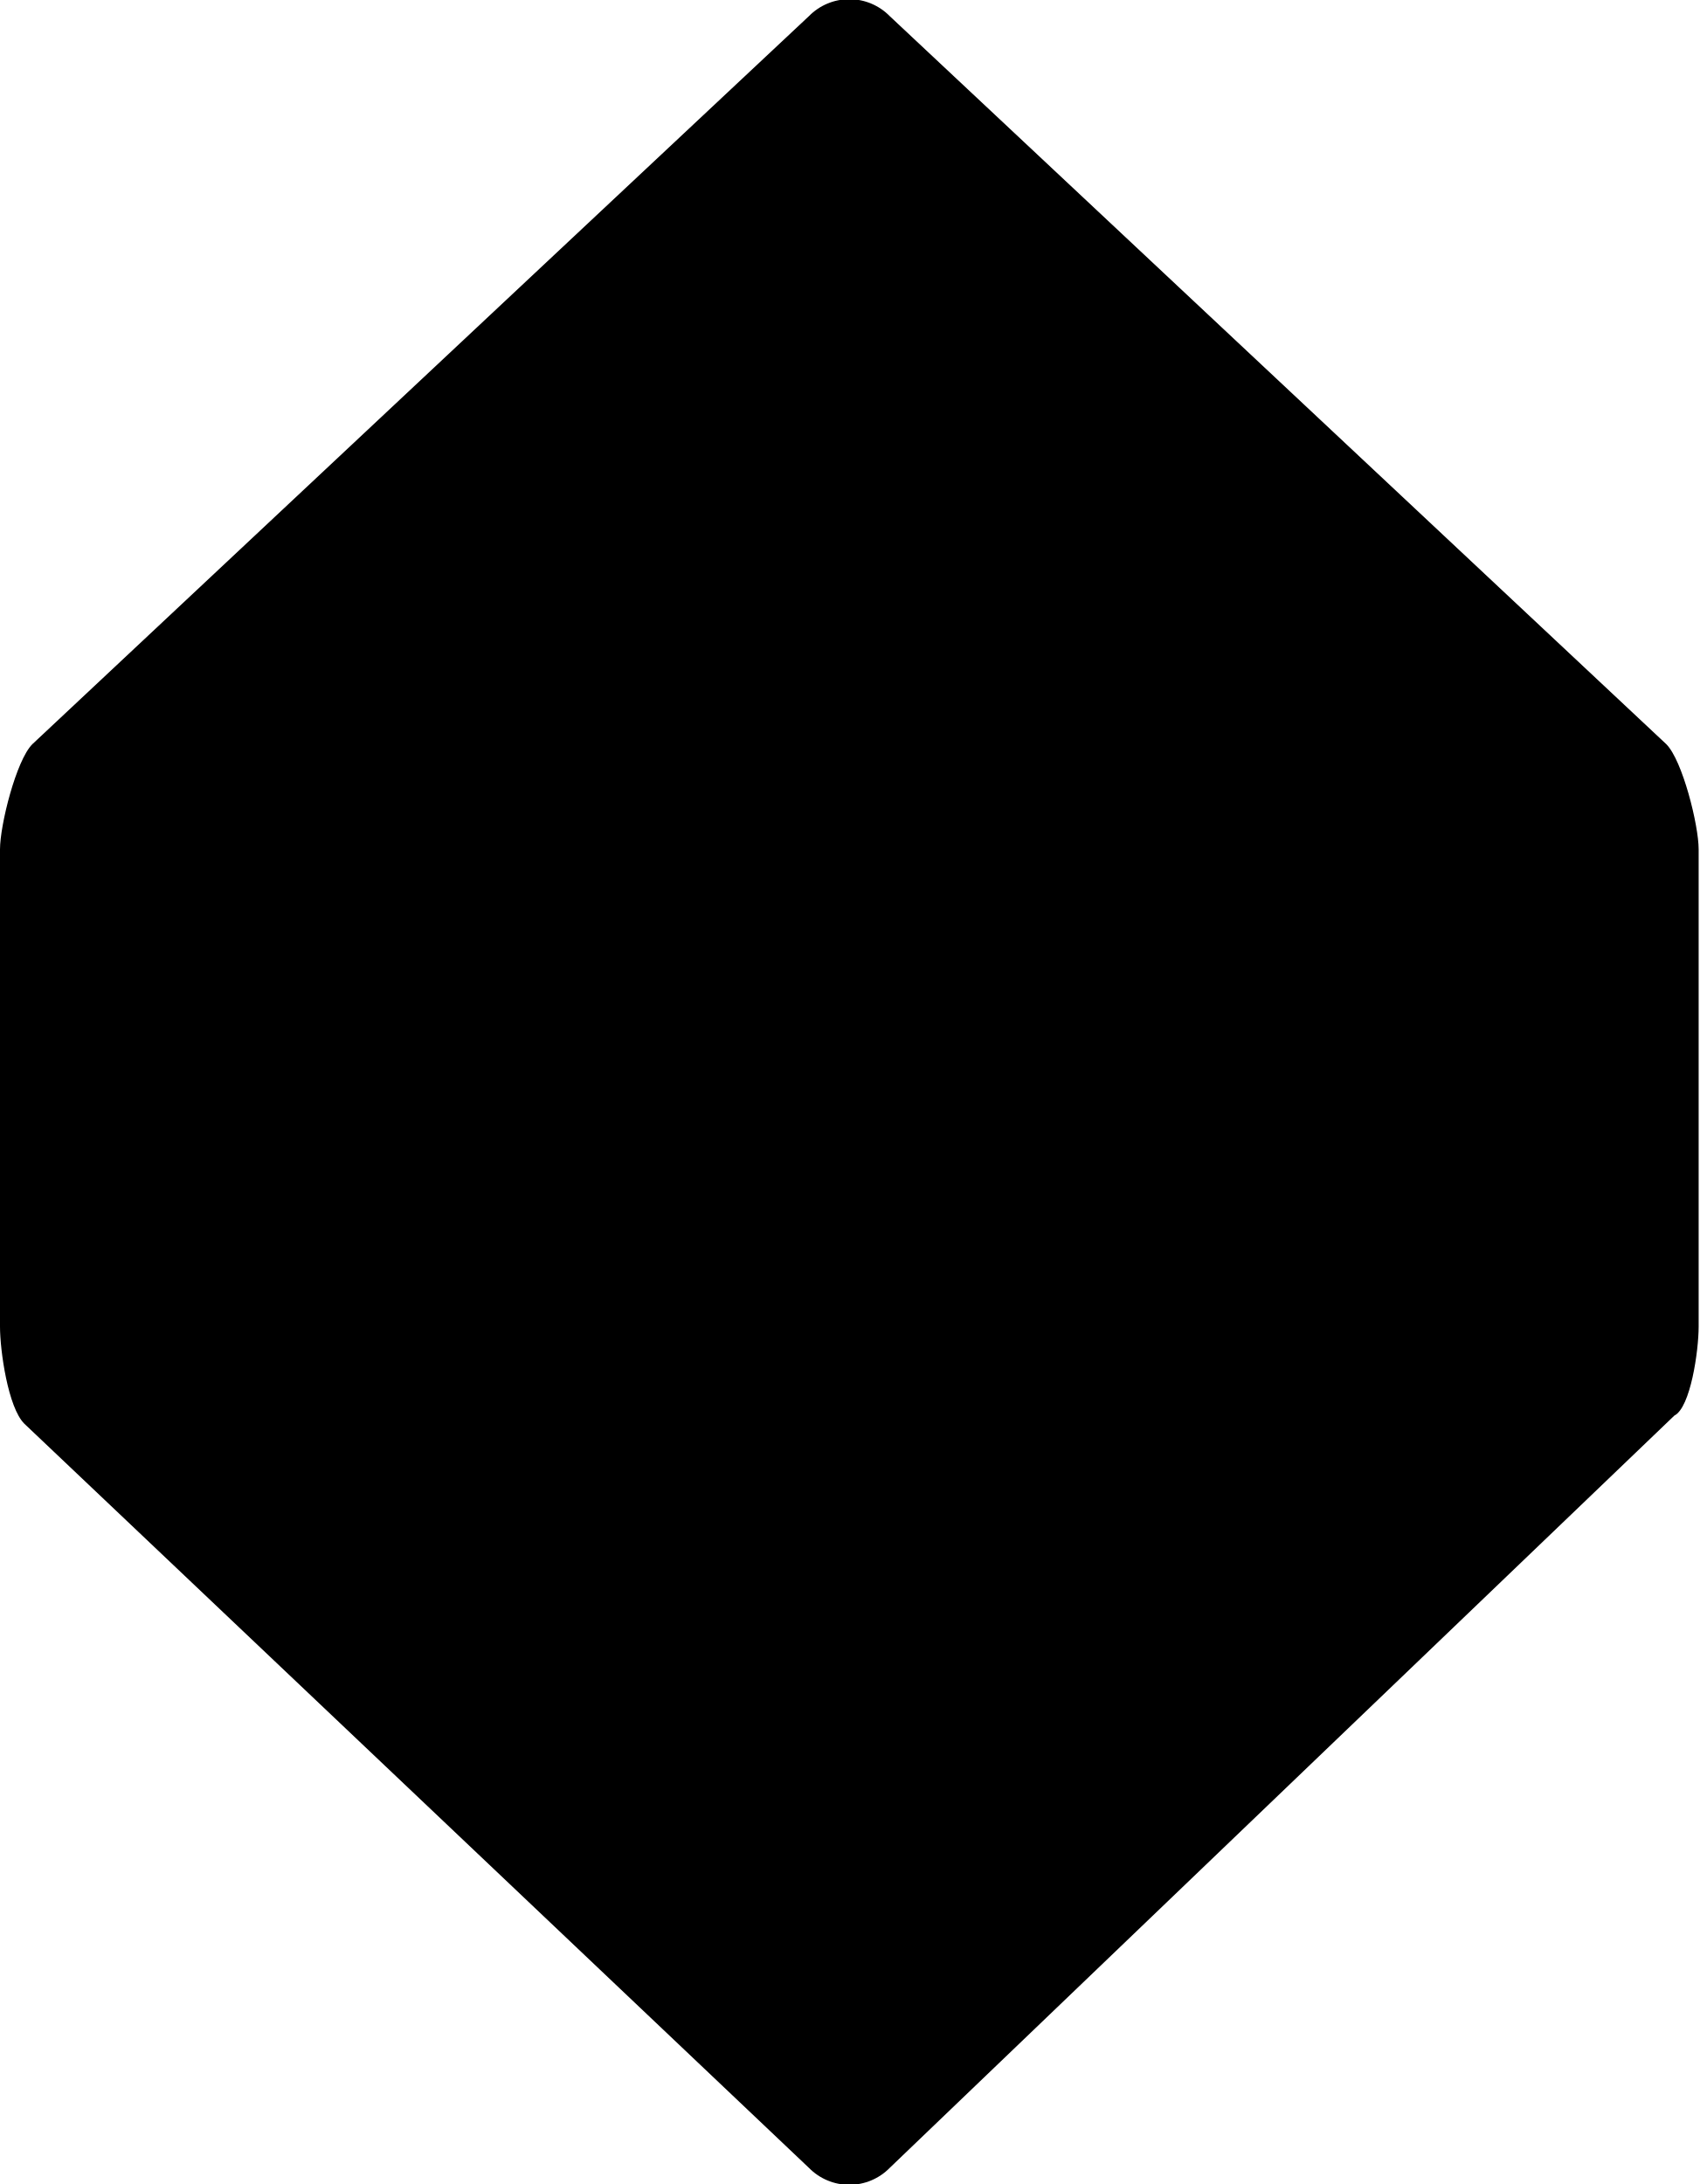
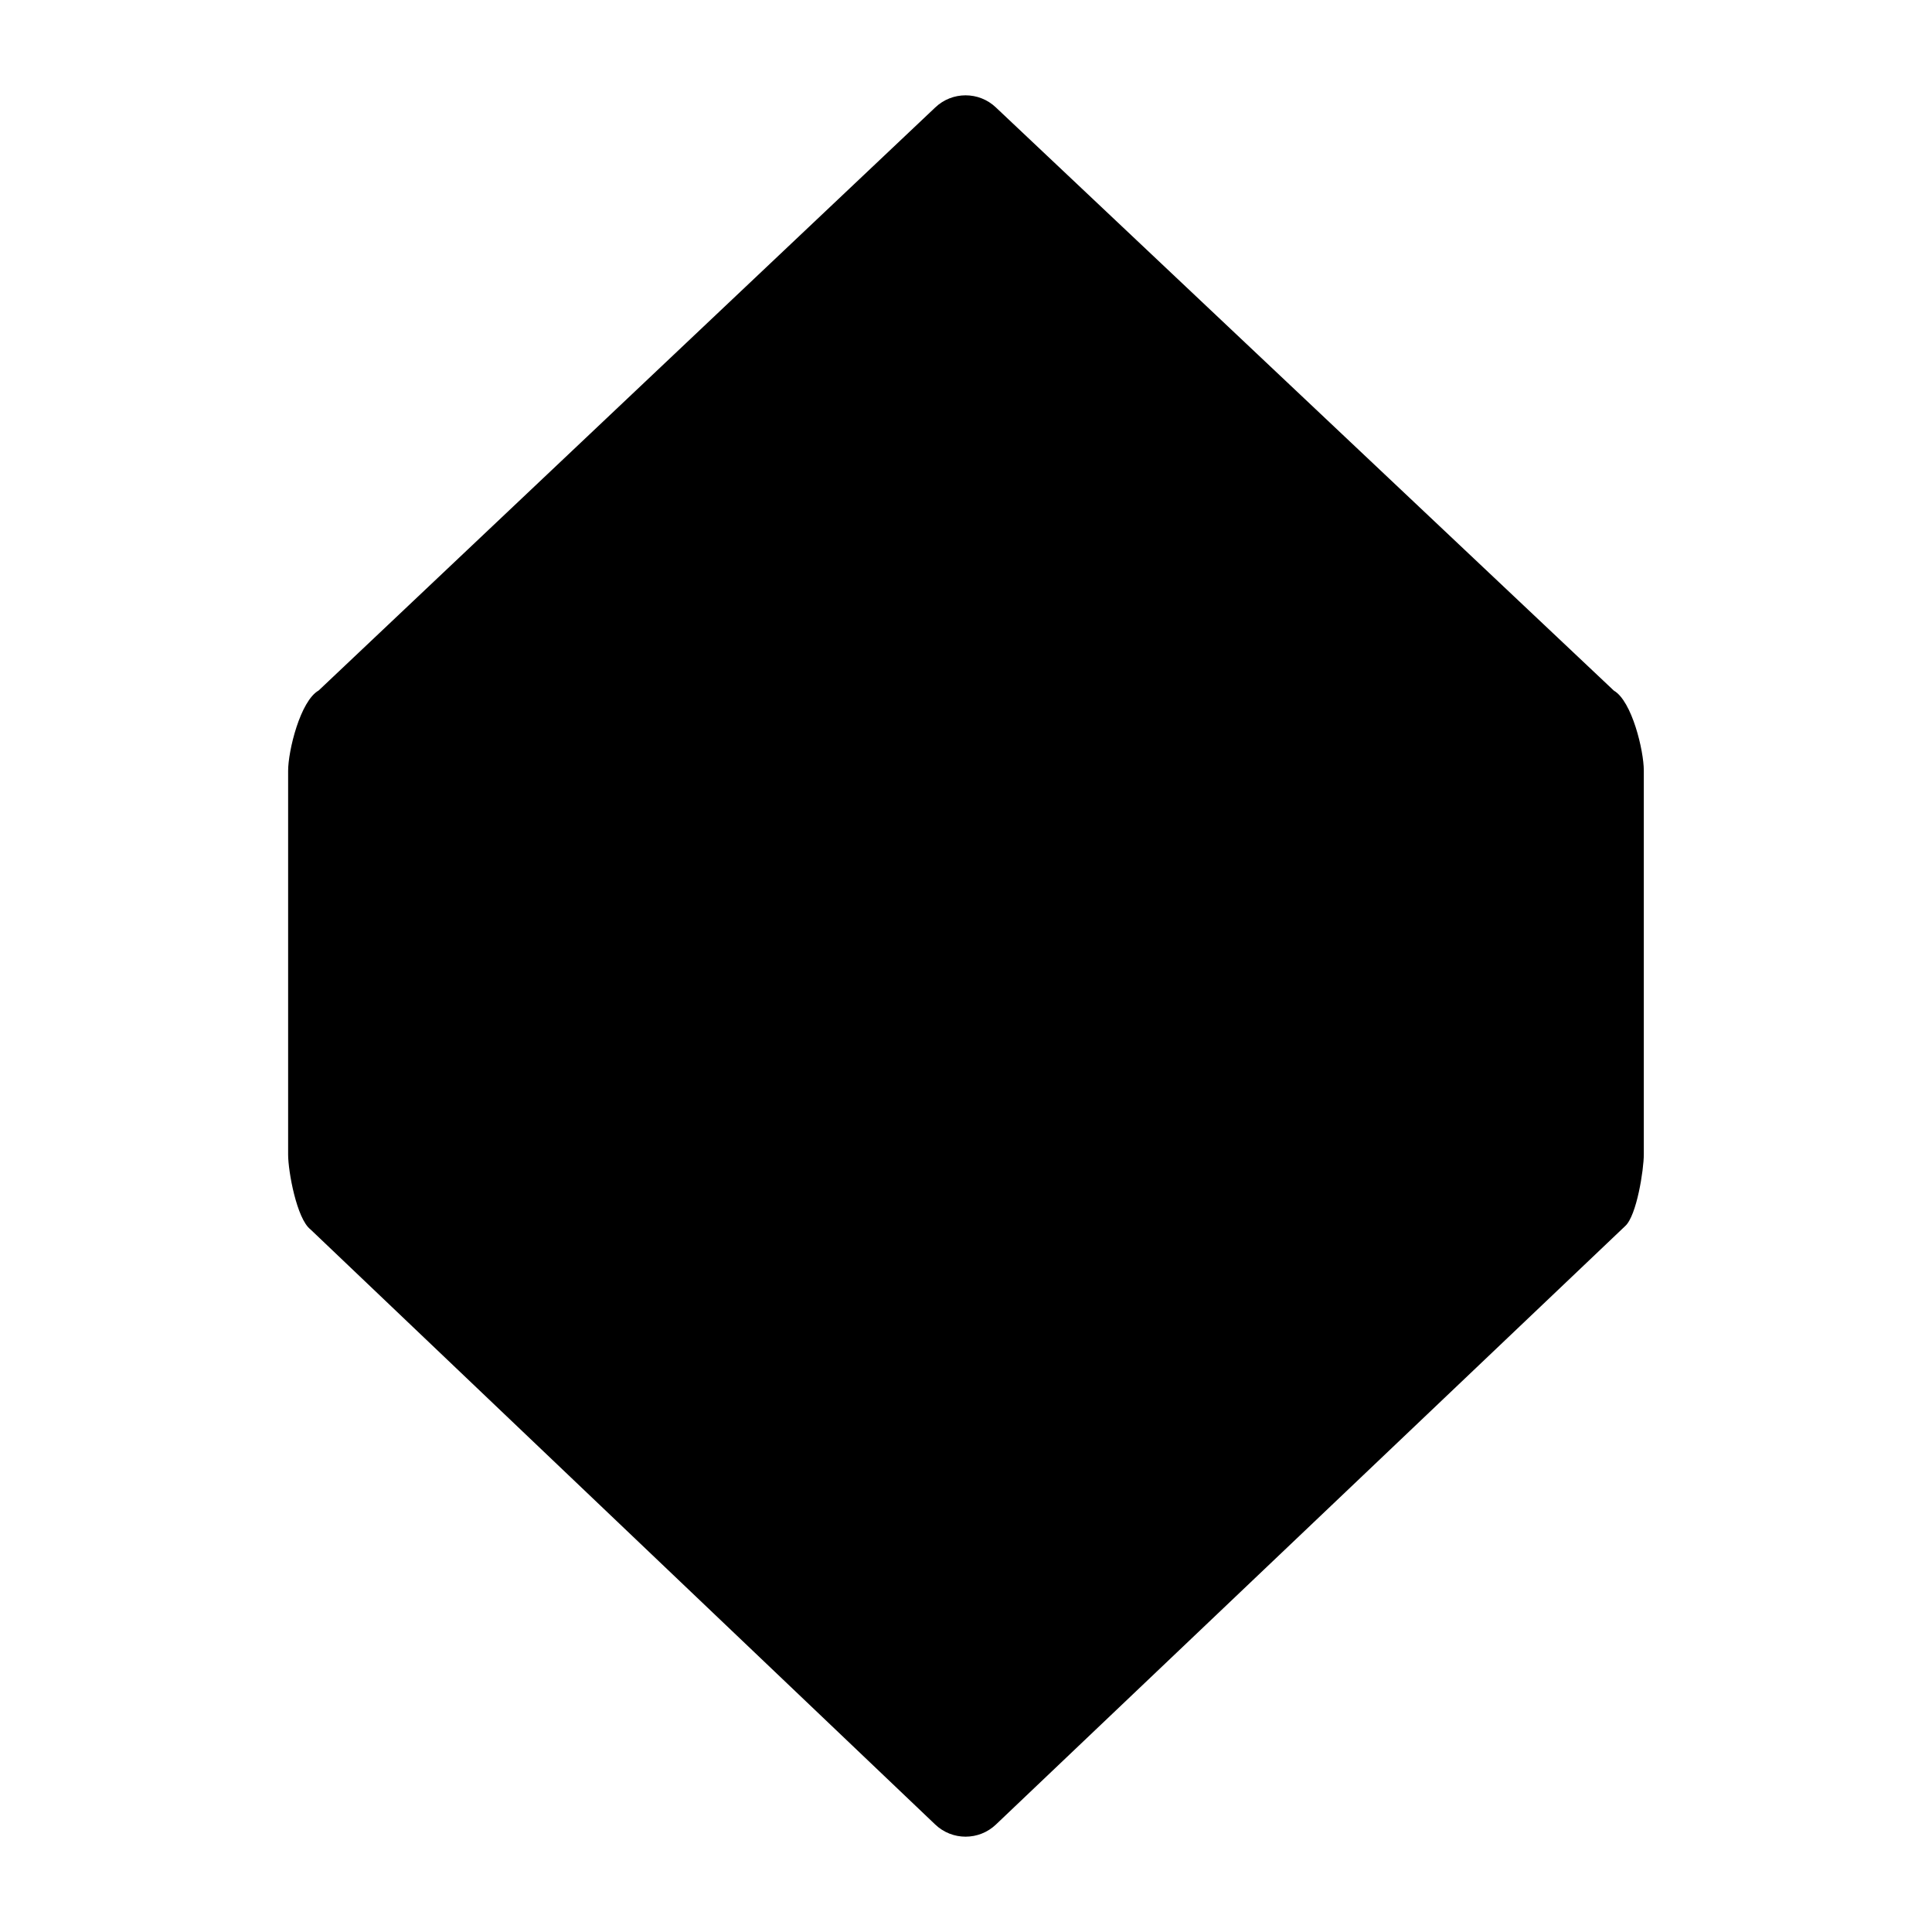
- <svg xmlns="http://www.w3.org/2000/svg" id="d10" viewBox="0 0 211 270">
-   <path d="M750 904l-97 93a7 7 0 01-10 0l-97-92c-2-2-3-9-3-12v-59c0-3 2-11 4-13l96-90a7 7 0 0110 0l96 90c2 2 4 10 4 13v59c0 3-1 10-3 11z" class="cls-1" transform="translate(-543 -729)" />
+ <svg xmlns="http://www.w3.org/2000/svg" id="D10" viewBox="0 0 300 300">
+   <path d="M252.36,190.38l-97.7,92.92a6.83,6.83,0,0,1-9.45,0l-97-92.4v0c-2.13-1.64-3.47-9-3.47-11.61v-59.6c0-3.12,1.89-10.85,4.74-12.47L145.21,16.7a6.83,6.83,0,0,1,9.45,0l95.94,90.54c2.81,1.62,4.65,9.32,4.65,12.41v59.6C255.25,181.63,254.15,188.77,252.36,190.38Z" />
</svg>
